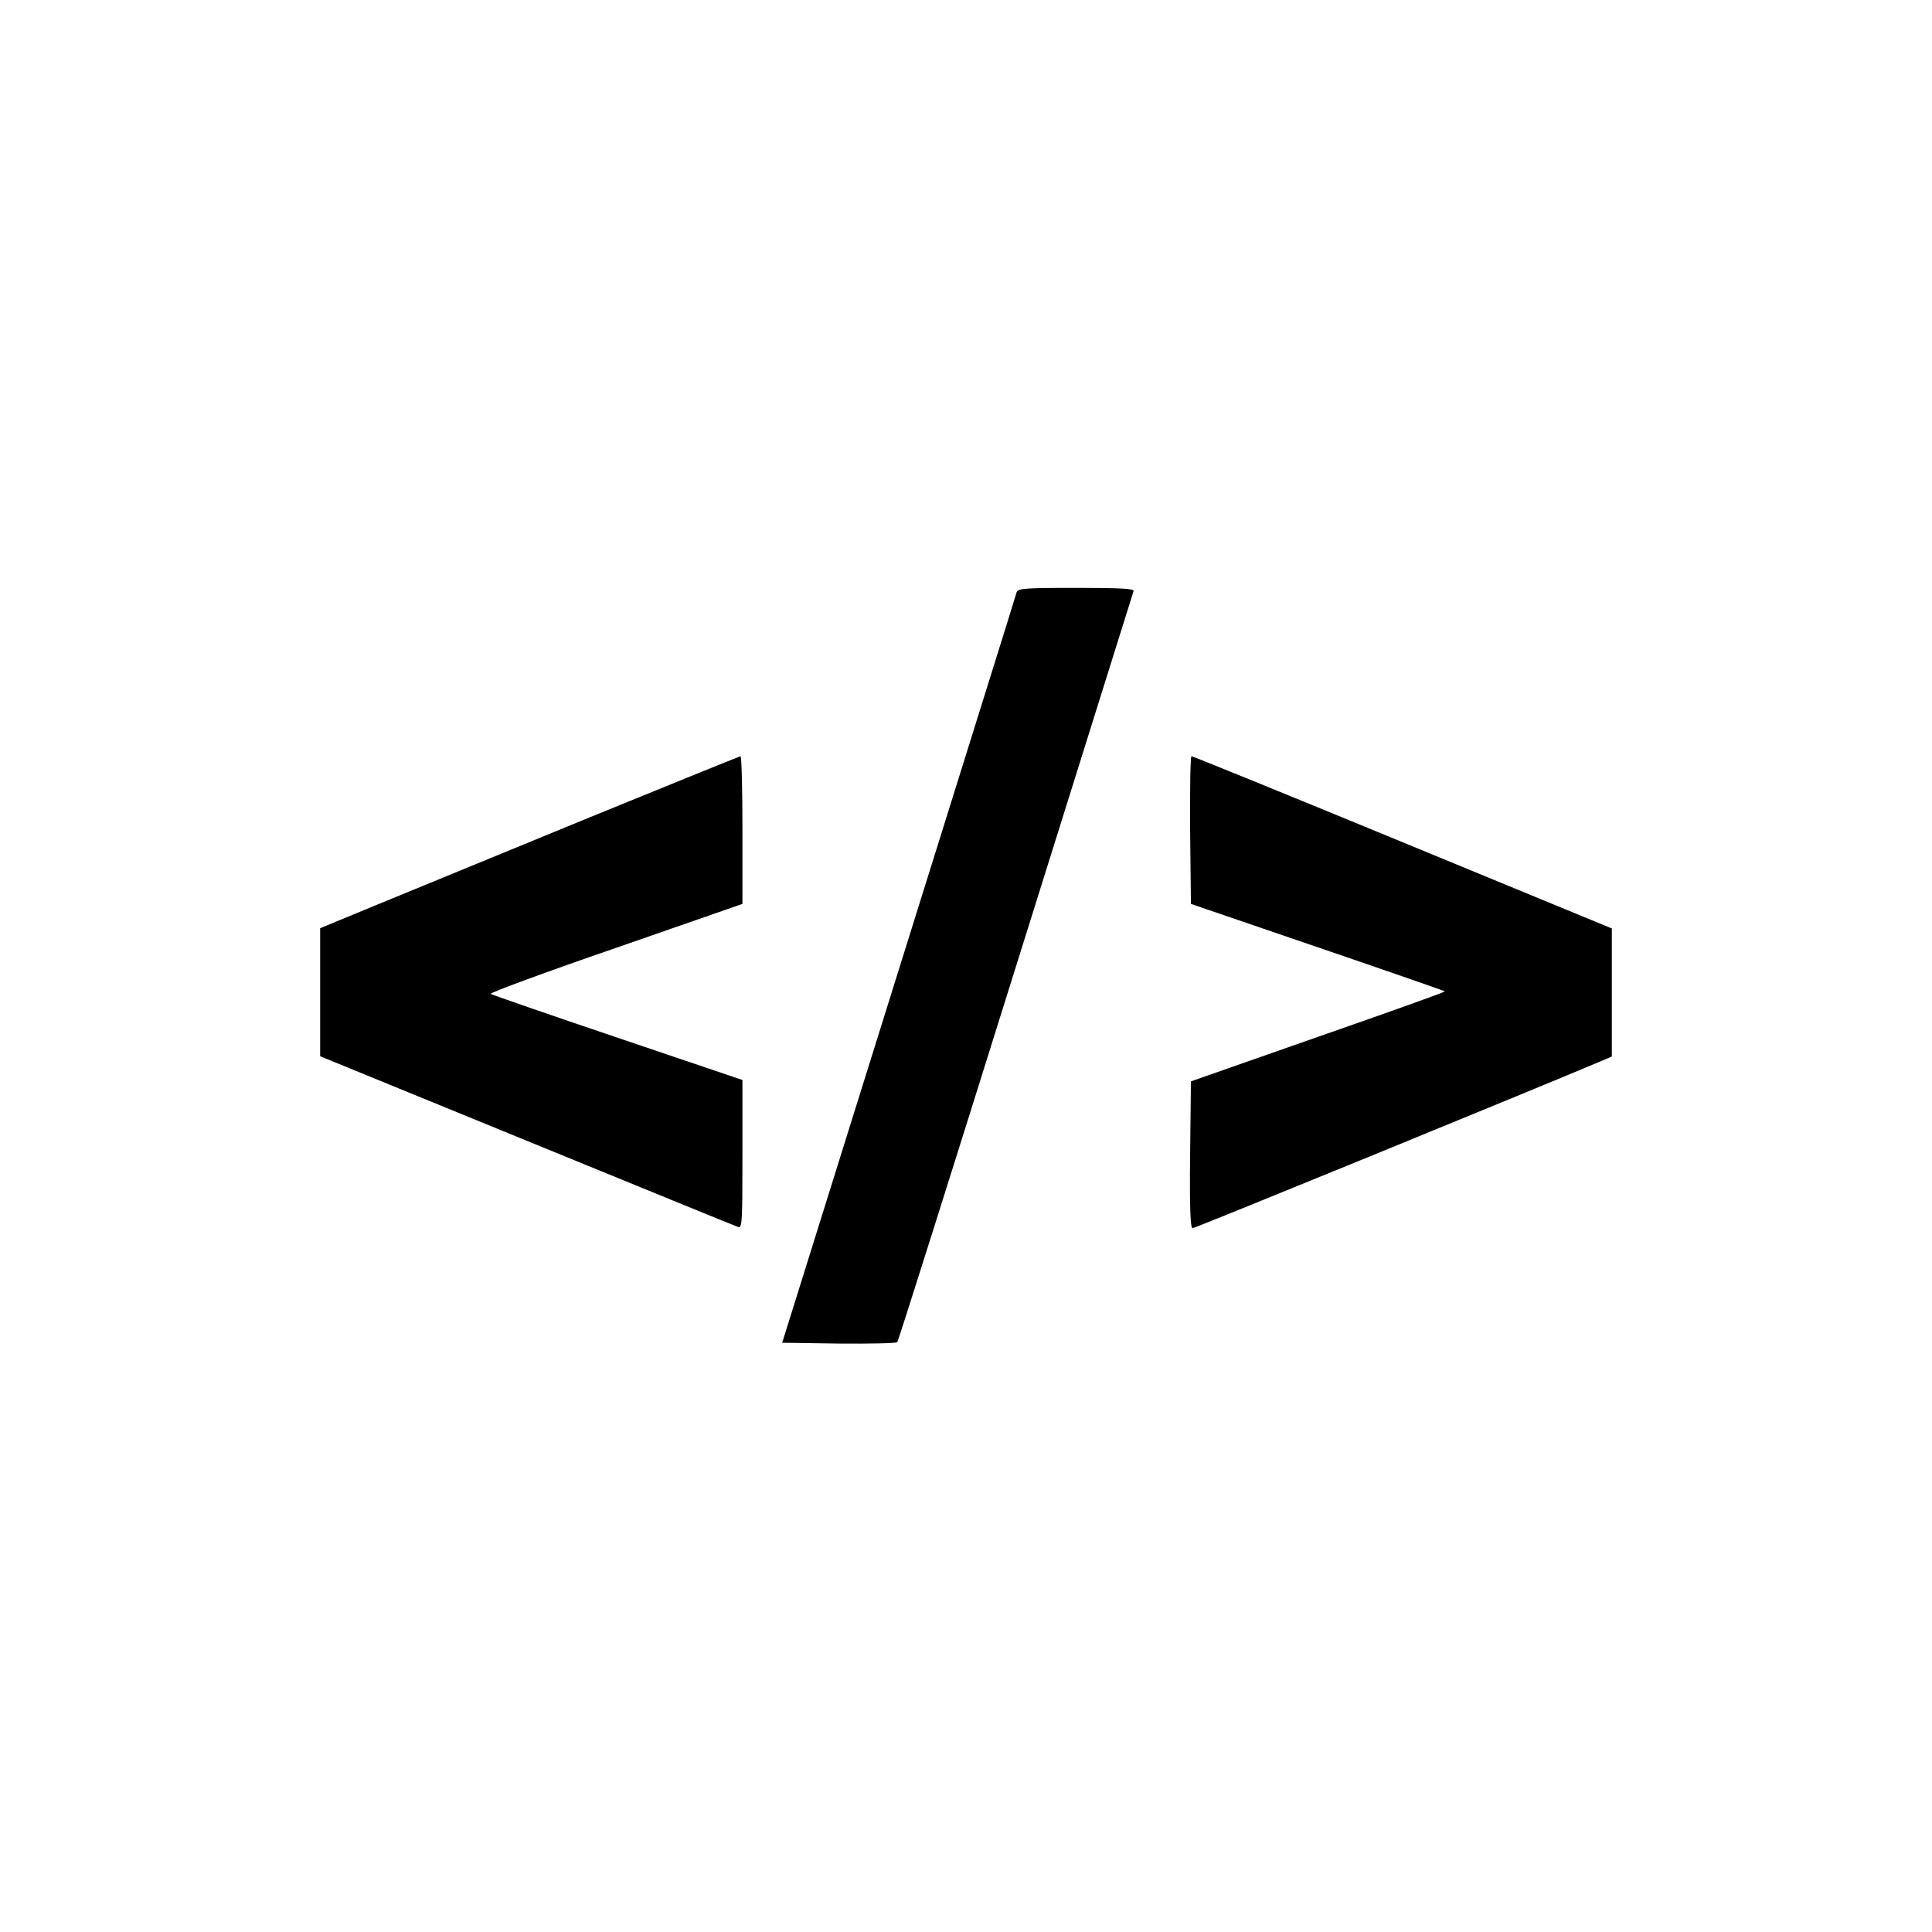
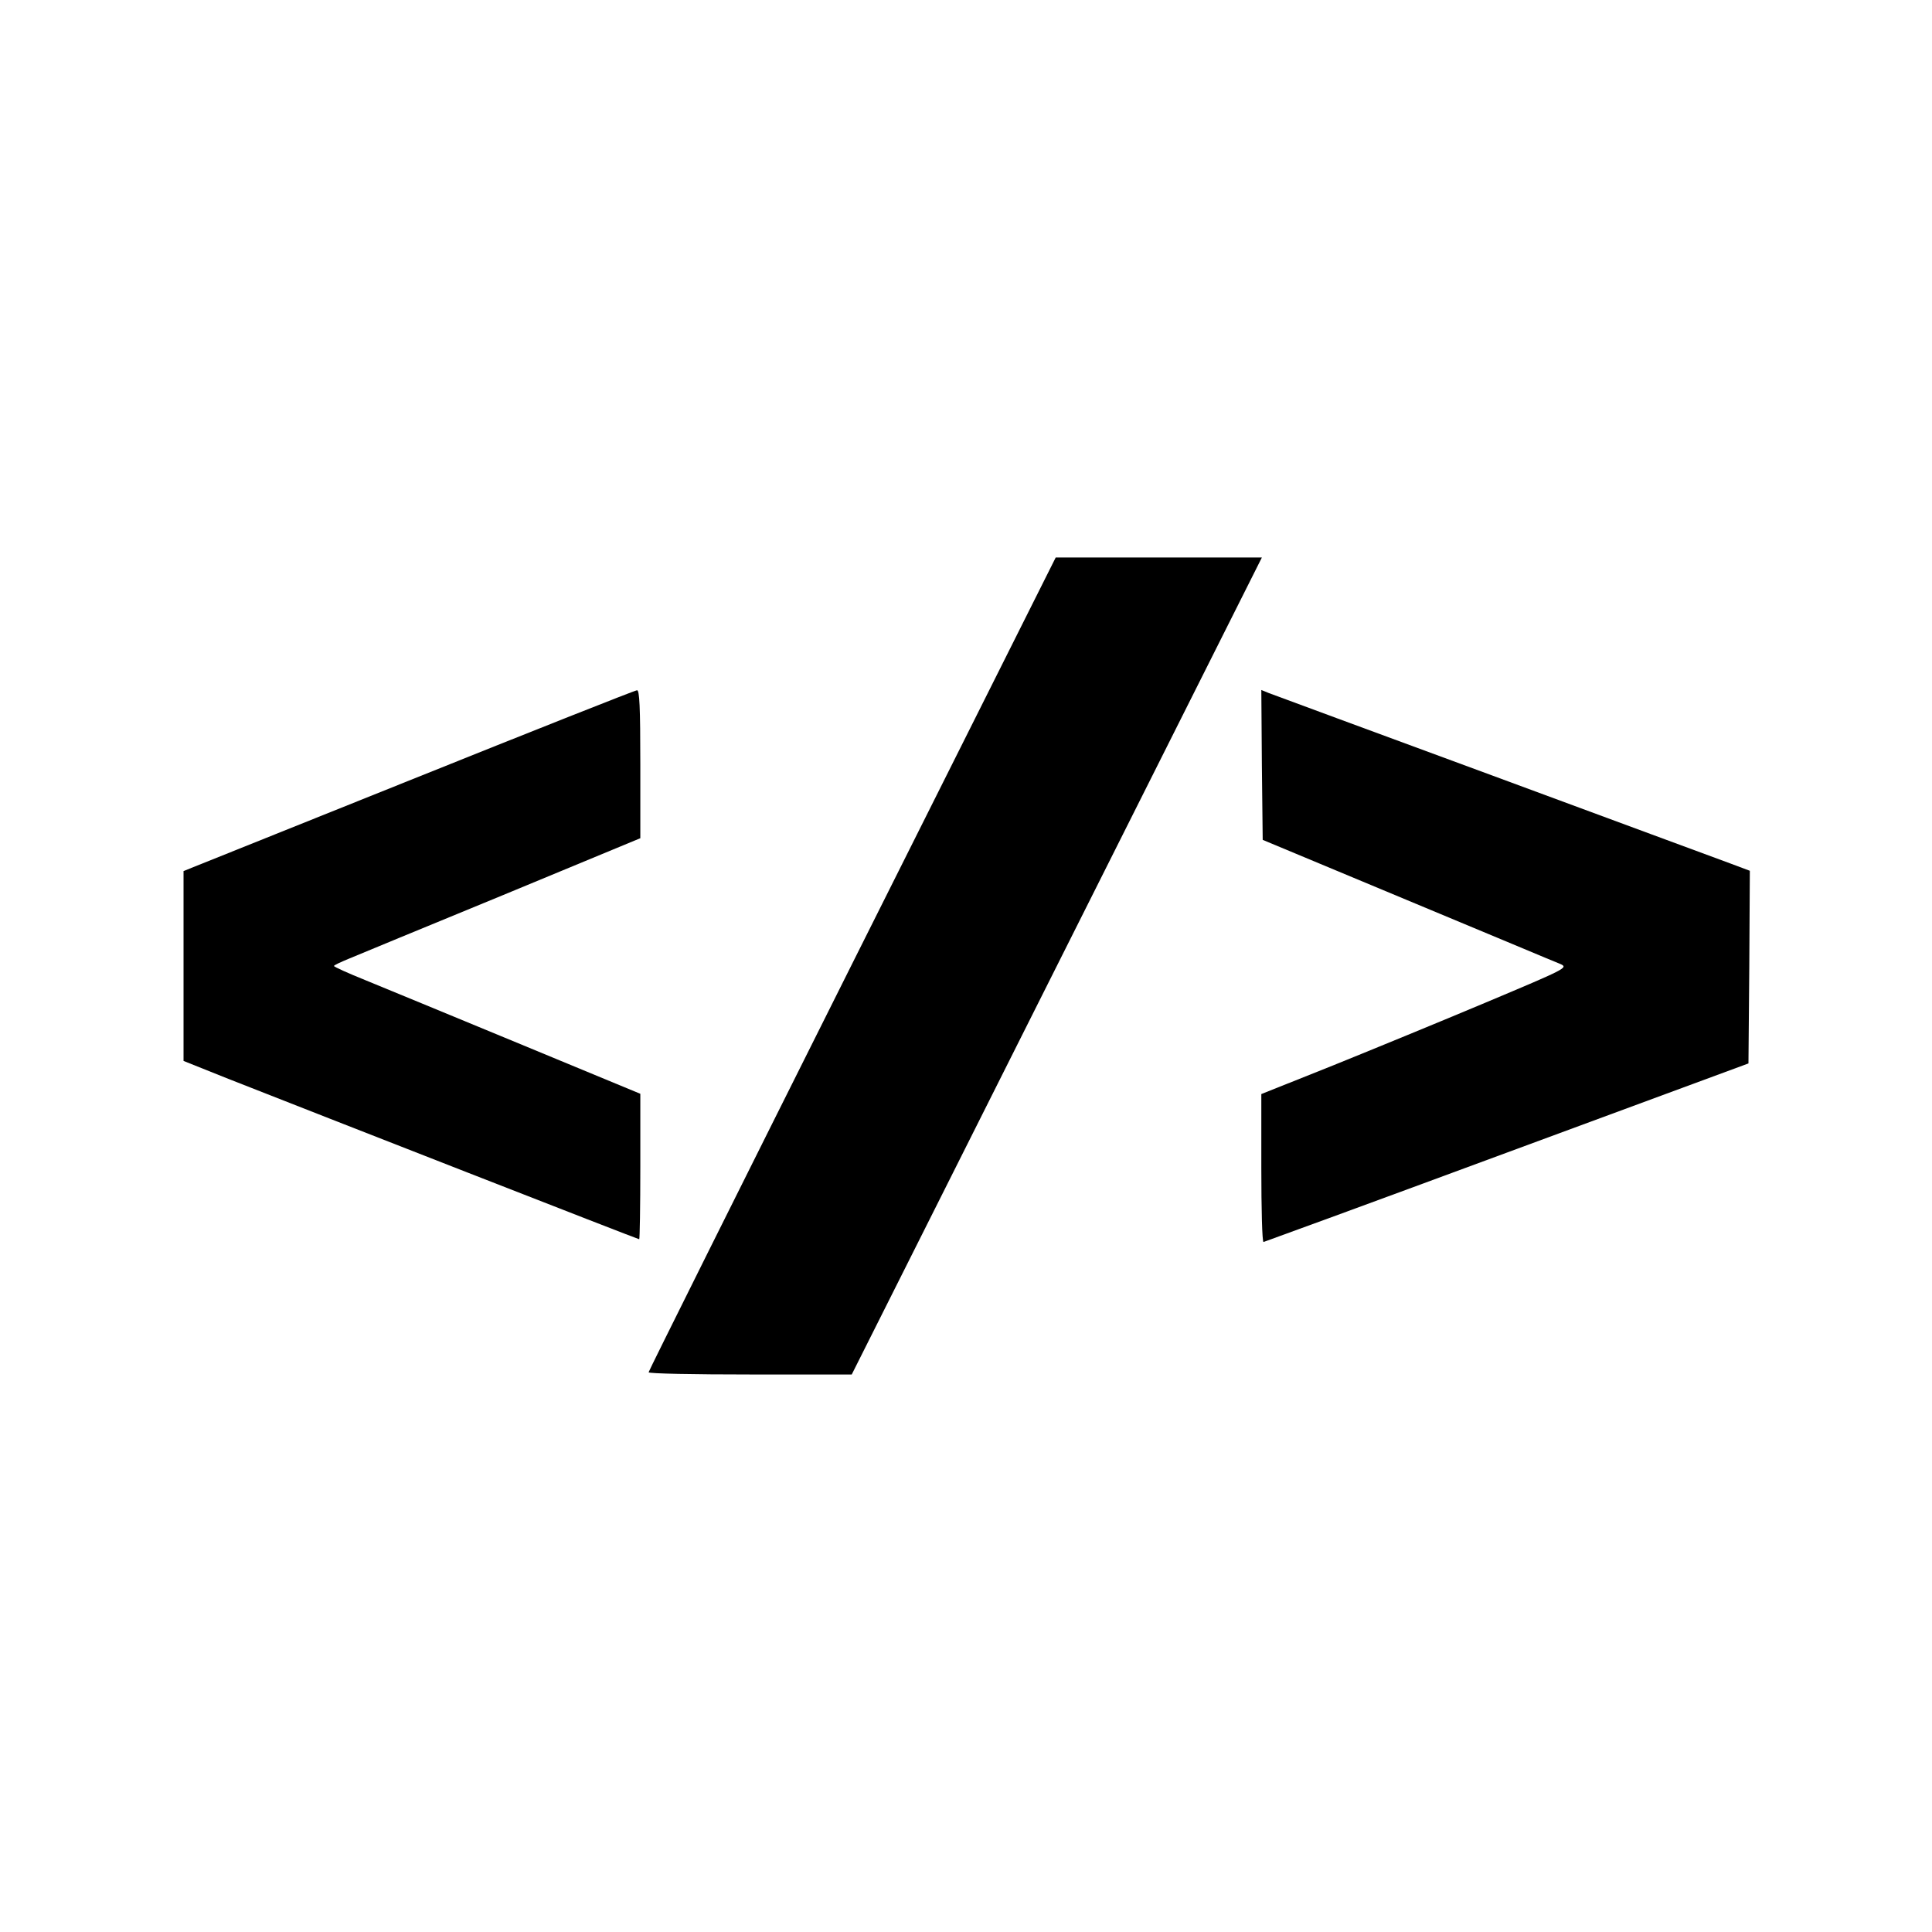
<svg xmlns="http://www.w3.org/2000/svg" version="1.0" width="700pt" height="700pt" viewBox="0 0 700 700" preserveAspectRatio="xMidYMid meet">
  <g transform="translate(0,700) scale(0.1,-0.1)" fill="#000000" stroke="none">
-     <path d="M3683 4853 c-2 -10 -195 -625 -427 -1368 l-422 -1350 205 -3 c112 -1 208 1 212 5 4 5 197 616 429 1358 233 743 425 1356 427 1363 4 9 -41 12 -207 12 -193 0 -212 -2 -217 -17z" />
-     <path d="M2140 4040 c-294 -121 -635 -261 -757 -311 l-223 -92 0 -232 0 -232 748 -306 c411 -168 755 -309 765 -312 16 -7 17 10 17 263 l0 269 -452 153 c-249 84 -456 156 -460 159 -4 4 199 79 452 166 l460 160 0 268 c0 147 -3 267 -7 267 -5 -1 -249 -100 -543 -220z" />
-     <path d="M4312 3993 l3 -268 459 -157 c252 -86 459 -158 461 -160 2 -2 -205 -76 -458 -164 l-462 -162 -3 -266 c-2 -193 1 -266 9 -266 9 0 1250 508 1472 602 l47 20 0 232 0 232 -757 312 c-417 172 -761 312 -766 312 -4 0 -6 -120 -5 -267z" />
+     <path d="M3087 3507 c-405 -809 -737 -1475 -737 -1479 0 -5 166 -8 368 -8 l368 0 743 1480 743 1480 -374 0 -373 0 -738 -1473z" />
+     <path d="M1480 4171 l-815 -327 0 -344 0 -344 155 -62 c343 -135 1491 -584 1496 -584 2 0 4 119 4 264 l0 263 -442 183 c-244 101 -494 204 -555 229 -62 25 -113 48 -113 51 0 3 24 14 53 26 28 12 278 115 555 229 l502 208 0 269 c0 208 -3 268 -12 267 -7 0 -380 -148 -828 -328z" />
+     <path d="M4572 4228 l3 -271 525 -219 c289 -120 538 -225 554 -231 29 -13 20 -17 -270 -139 -164 -69 -415 -172 -556 -229 l-258 -103 0 -268 c0 -147 3 -268 8 -268 4 1 401 146 882 324 l875 323 3 349 2 349 -72 27 c-40 15 -426 157 -858 317 -432 159 -797 294 -813 300 l-27 11 2 -272z" />
  </g>
</svg>
